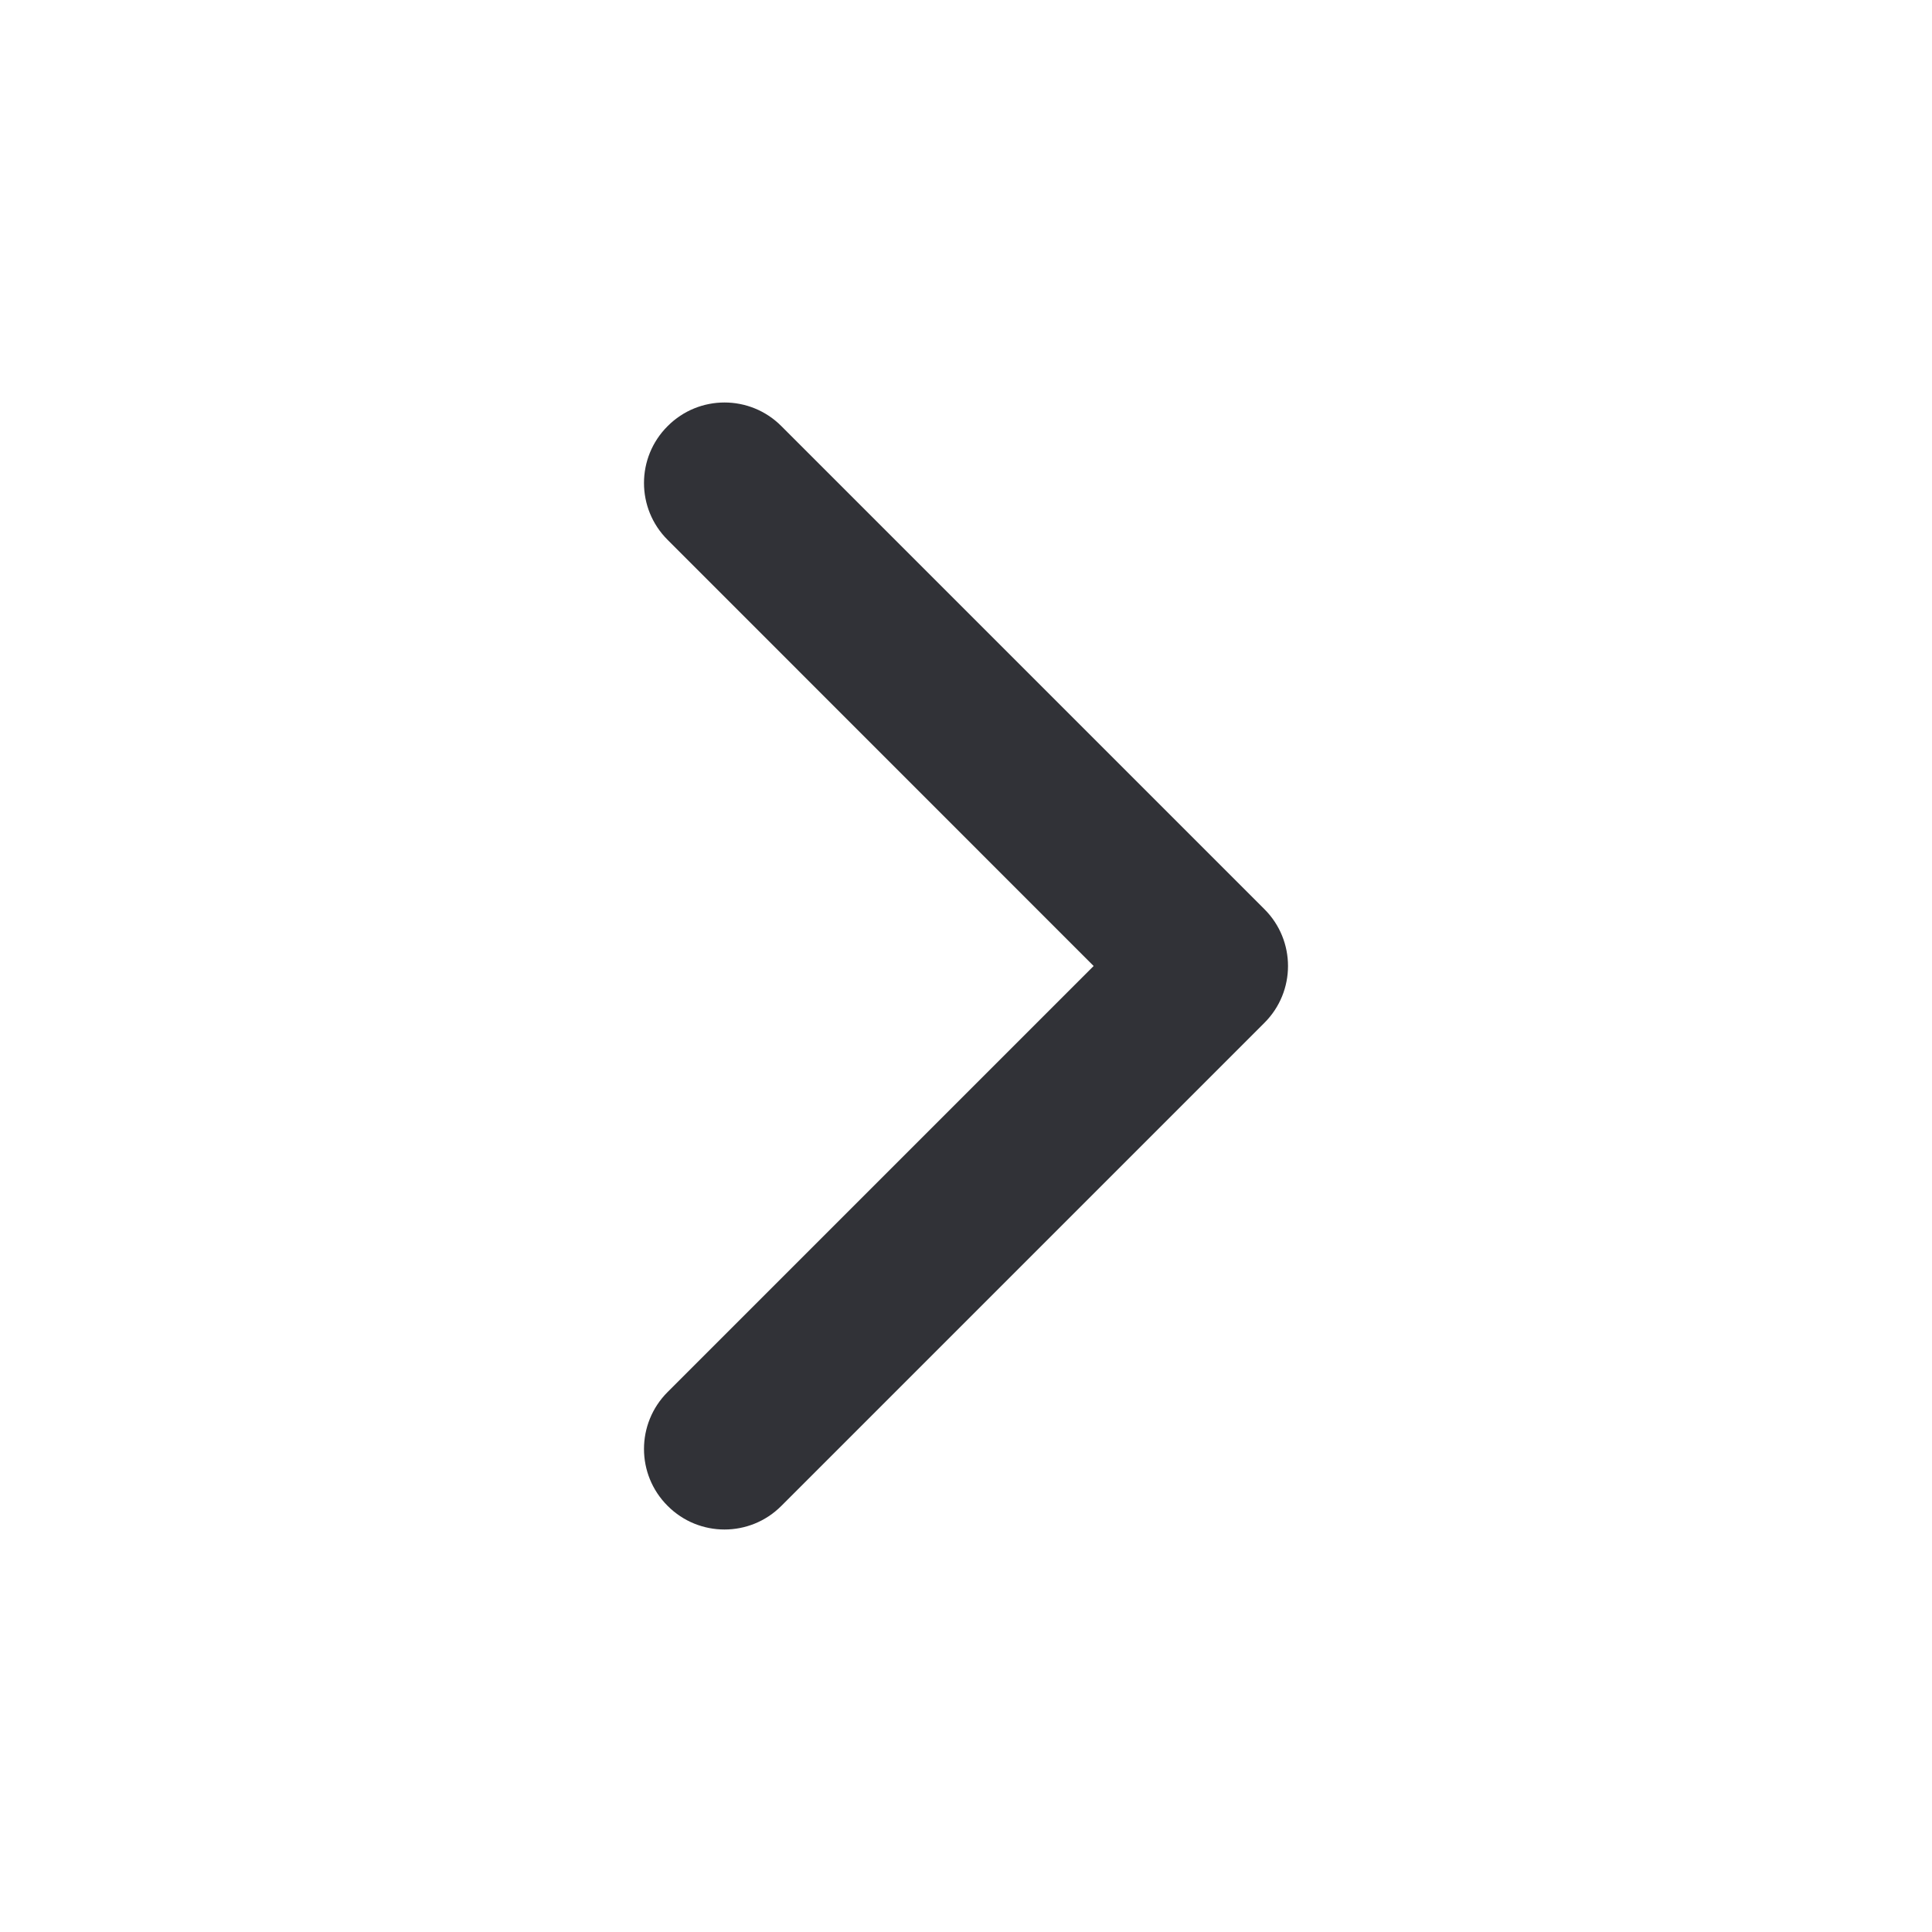
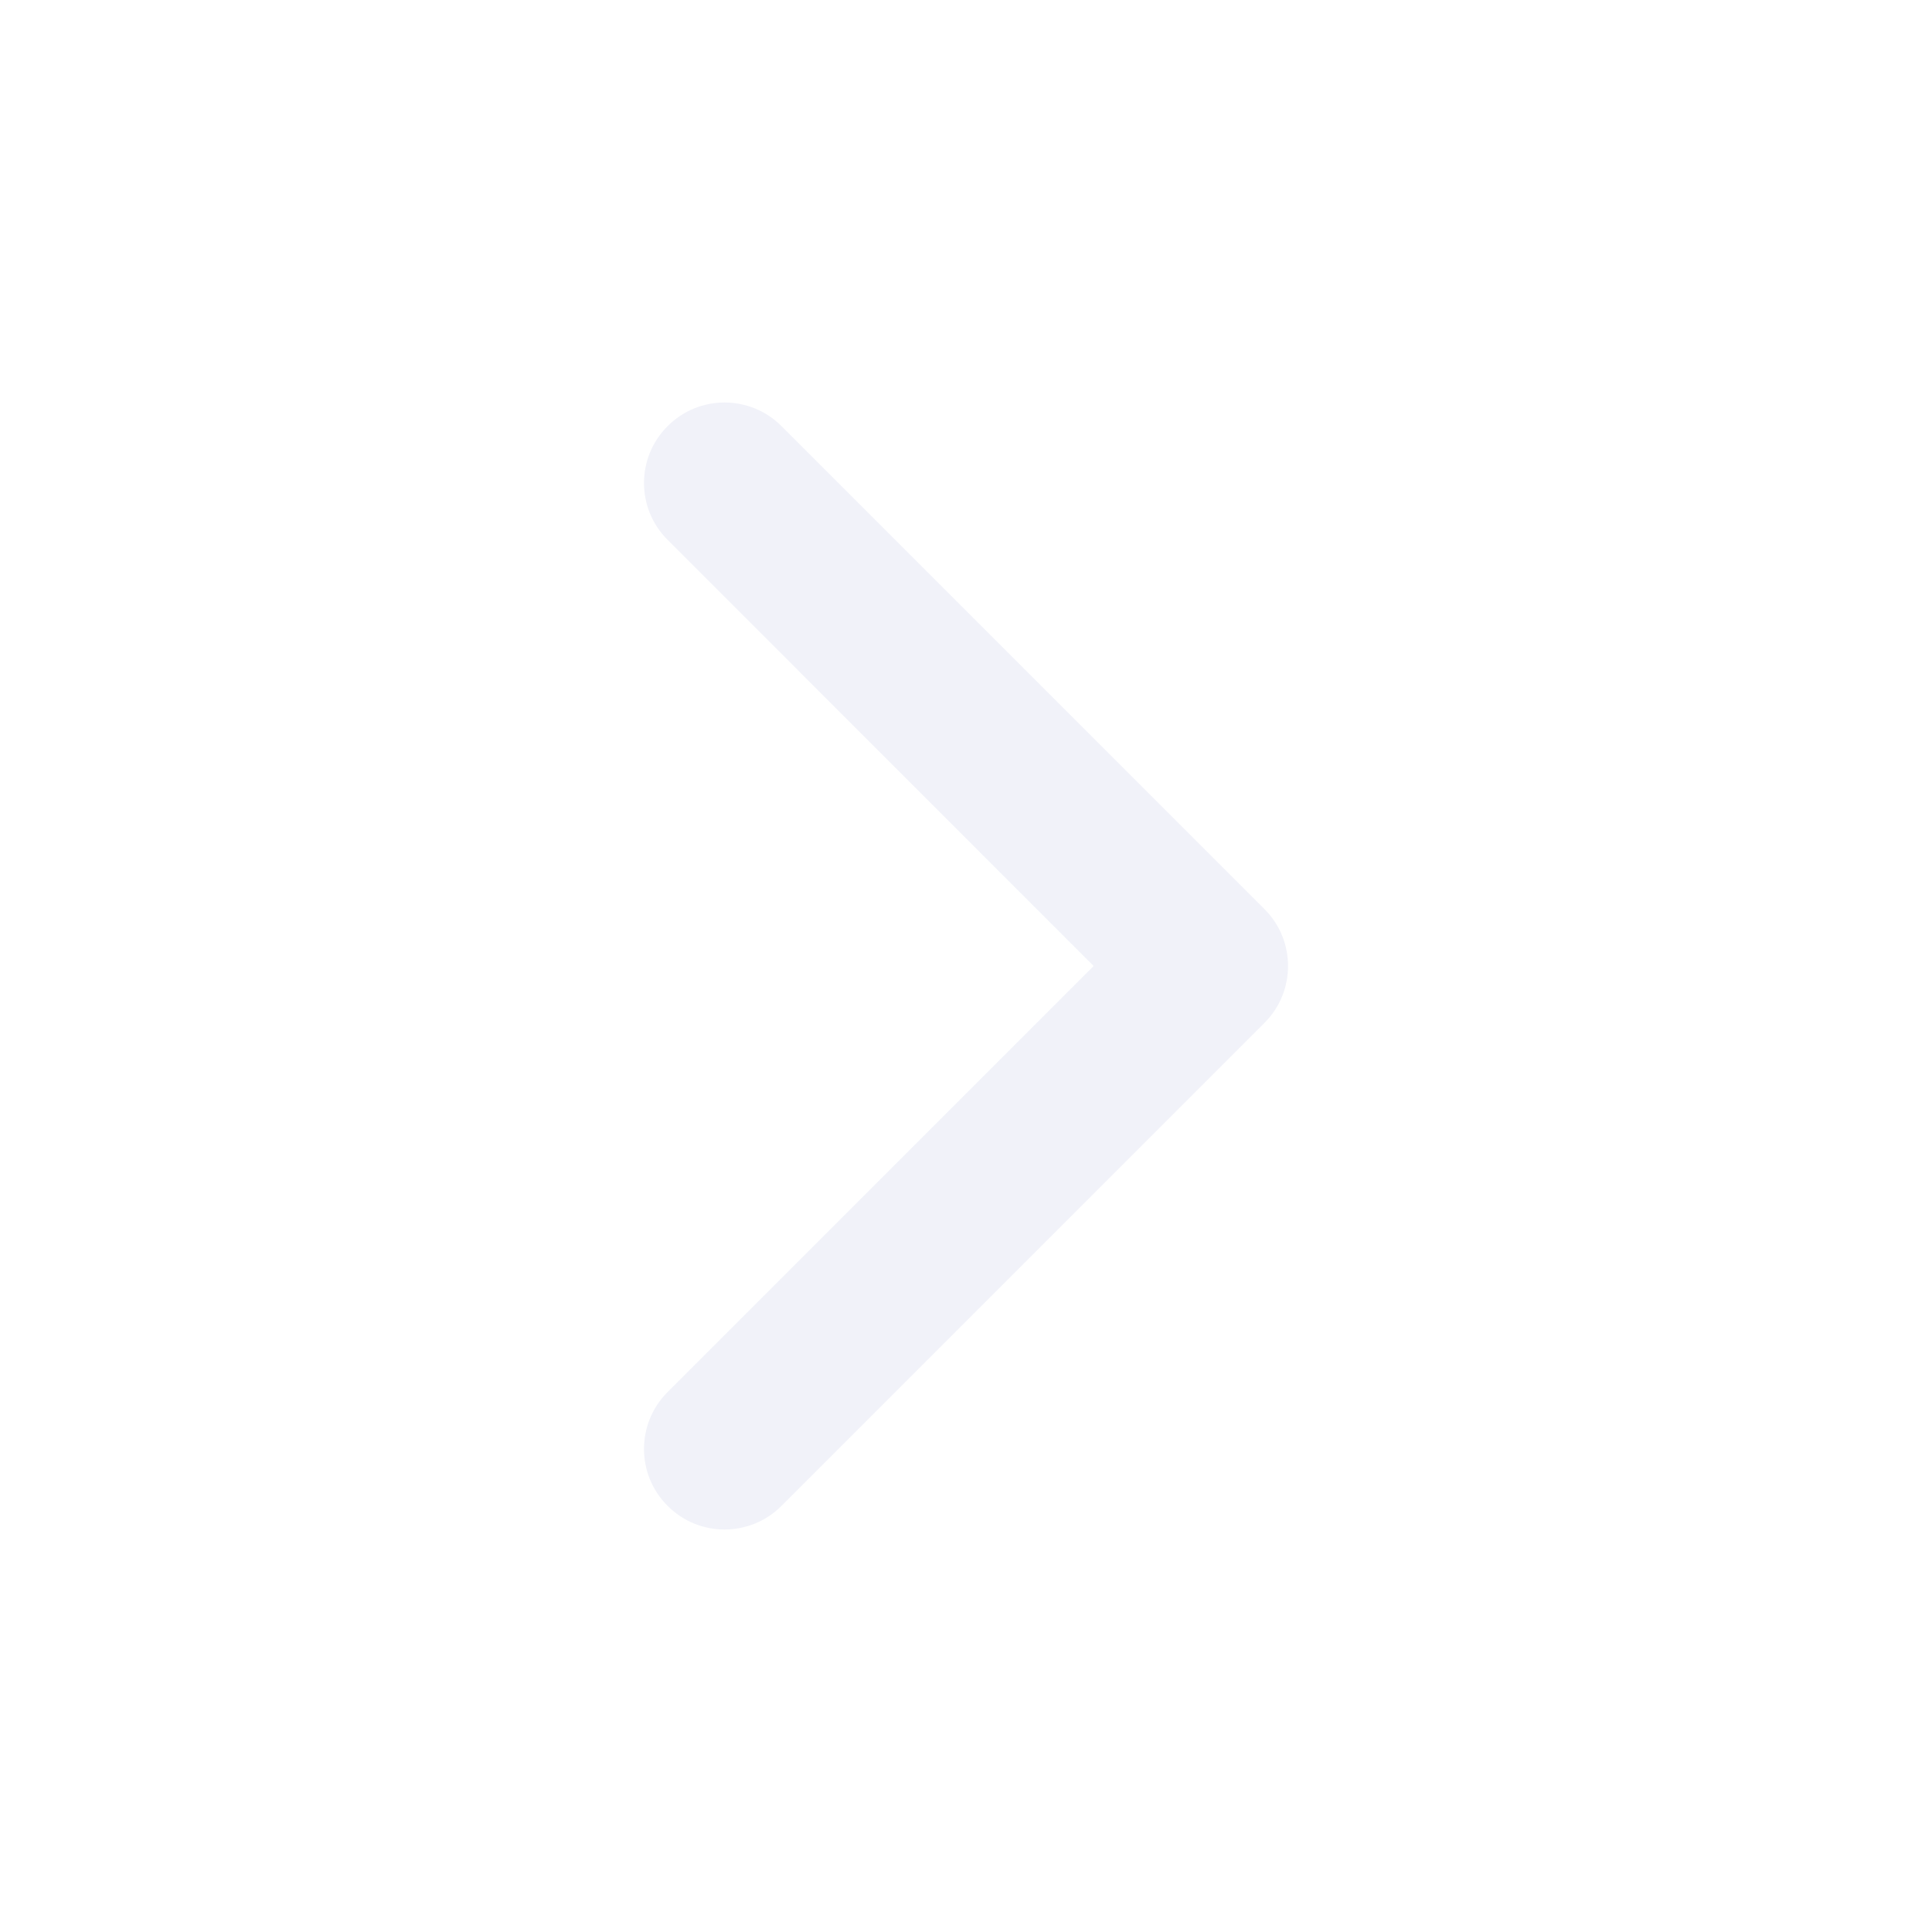
<svg xmlns="http://www.w3.org/2000/svg" width="16" height="16" viewBox="0 0 16 16" fill="none">
-   <path fill-rule="evenodd" clip-rule="evenodd" d="M5.529 3.529C5.789 3.268 6.211 3.268 6.471 3.529L10.471 7.529C10.732 7.789 10.732 8.211 10.471 8.471L6.471 12.471C6.211 12.732 5.789 12.732 5.529 12.471C5.268 12.211 5.268 11.789 5.529 11.528L9.057 8L5.529 4.471C5.268 4.211 5.268 3.789 5.529 3.529Z" fill="#313237" />
+   <path fill-rule="evenodd" clip-rule="evenodd" d="M5.529 3.529C5.789 3.268 6.211 3.268 6.472 3.529L10.472 7.529C10.732 7.789 10.732 8.211 10.472 8.471L6.472 12.471C6.211 12.732 5.789 12.732 5.529 12.471C5.268 12.211 5.268 11.789 5.529 11.528L9.057 8L5.529 4.471C5.268 4.211 5.268 3.789 5.529 3.529Z" fill="#F1F2F9" />
</svg>
